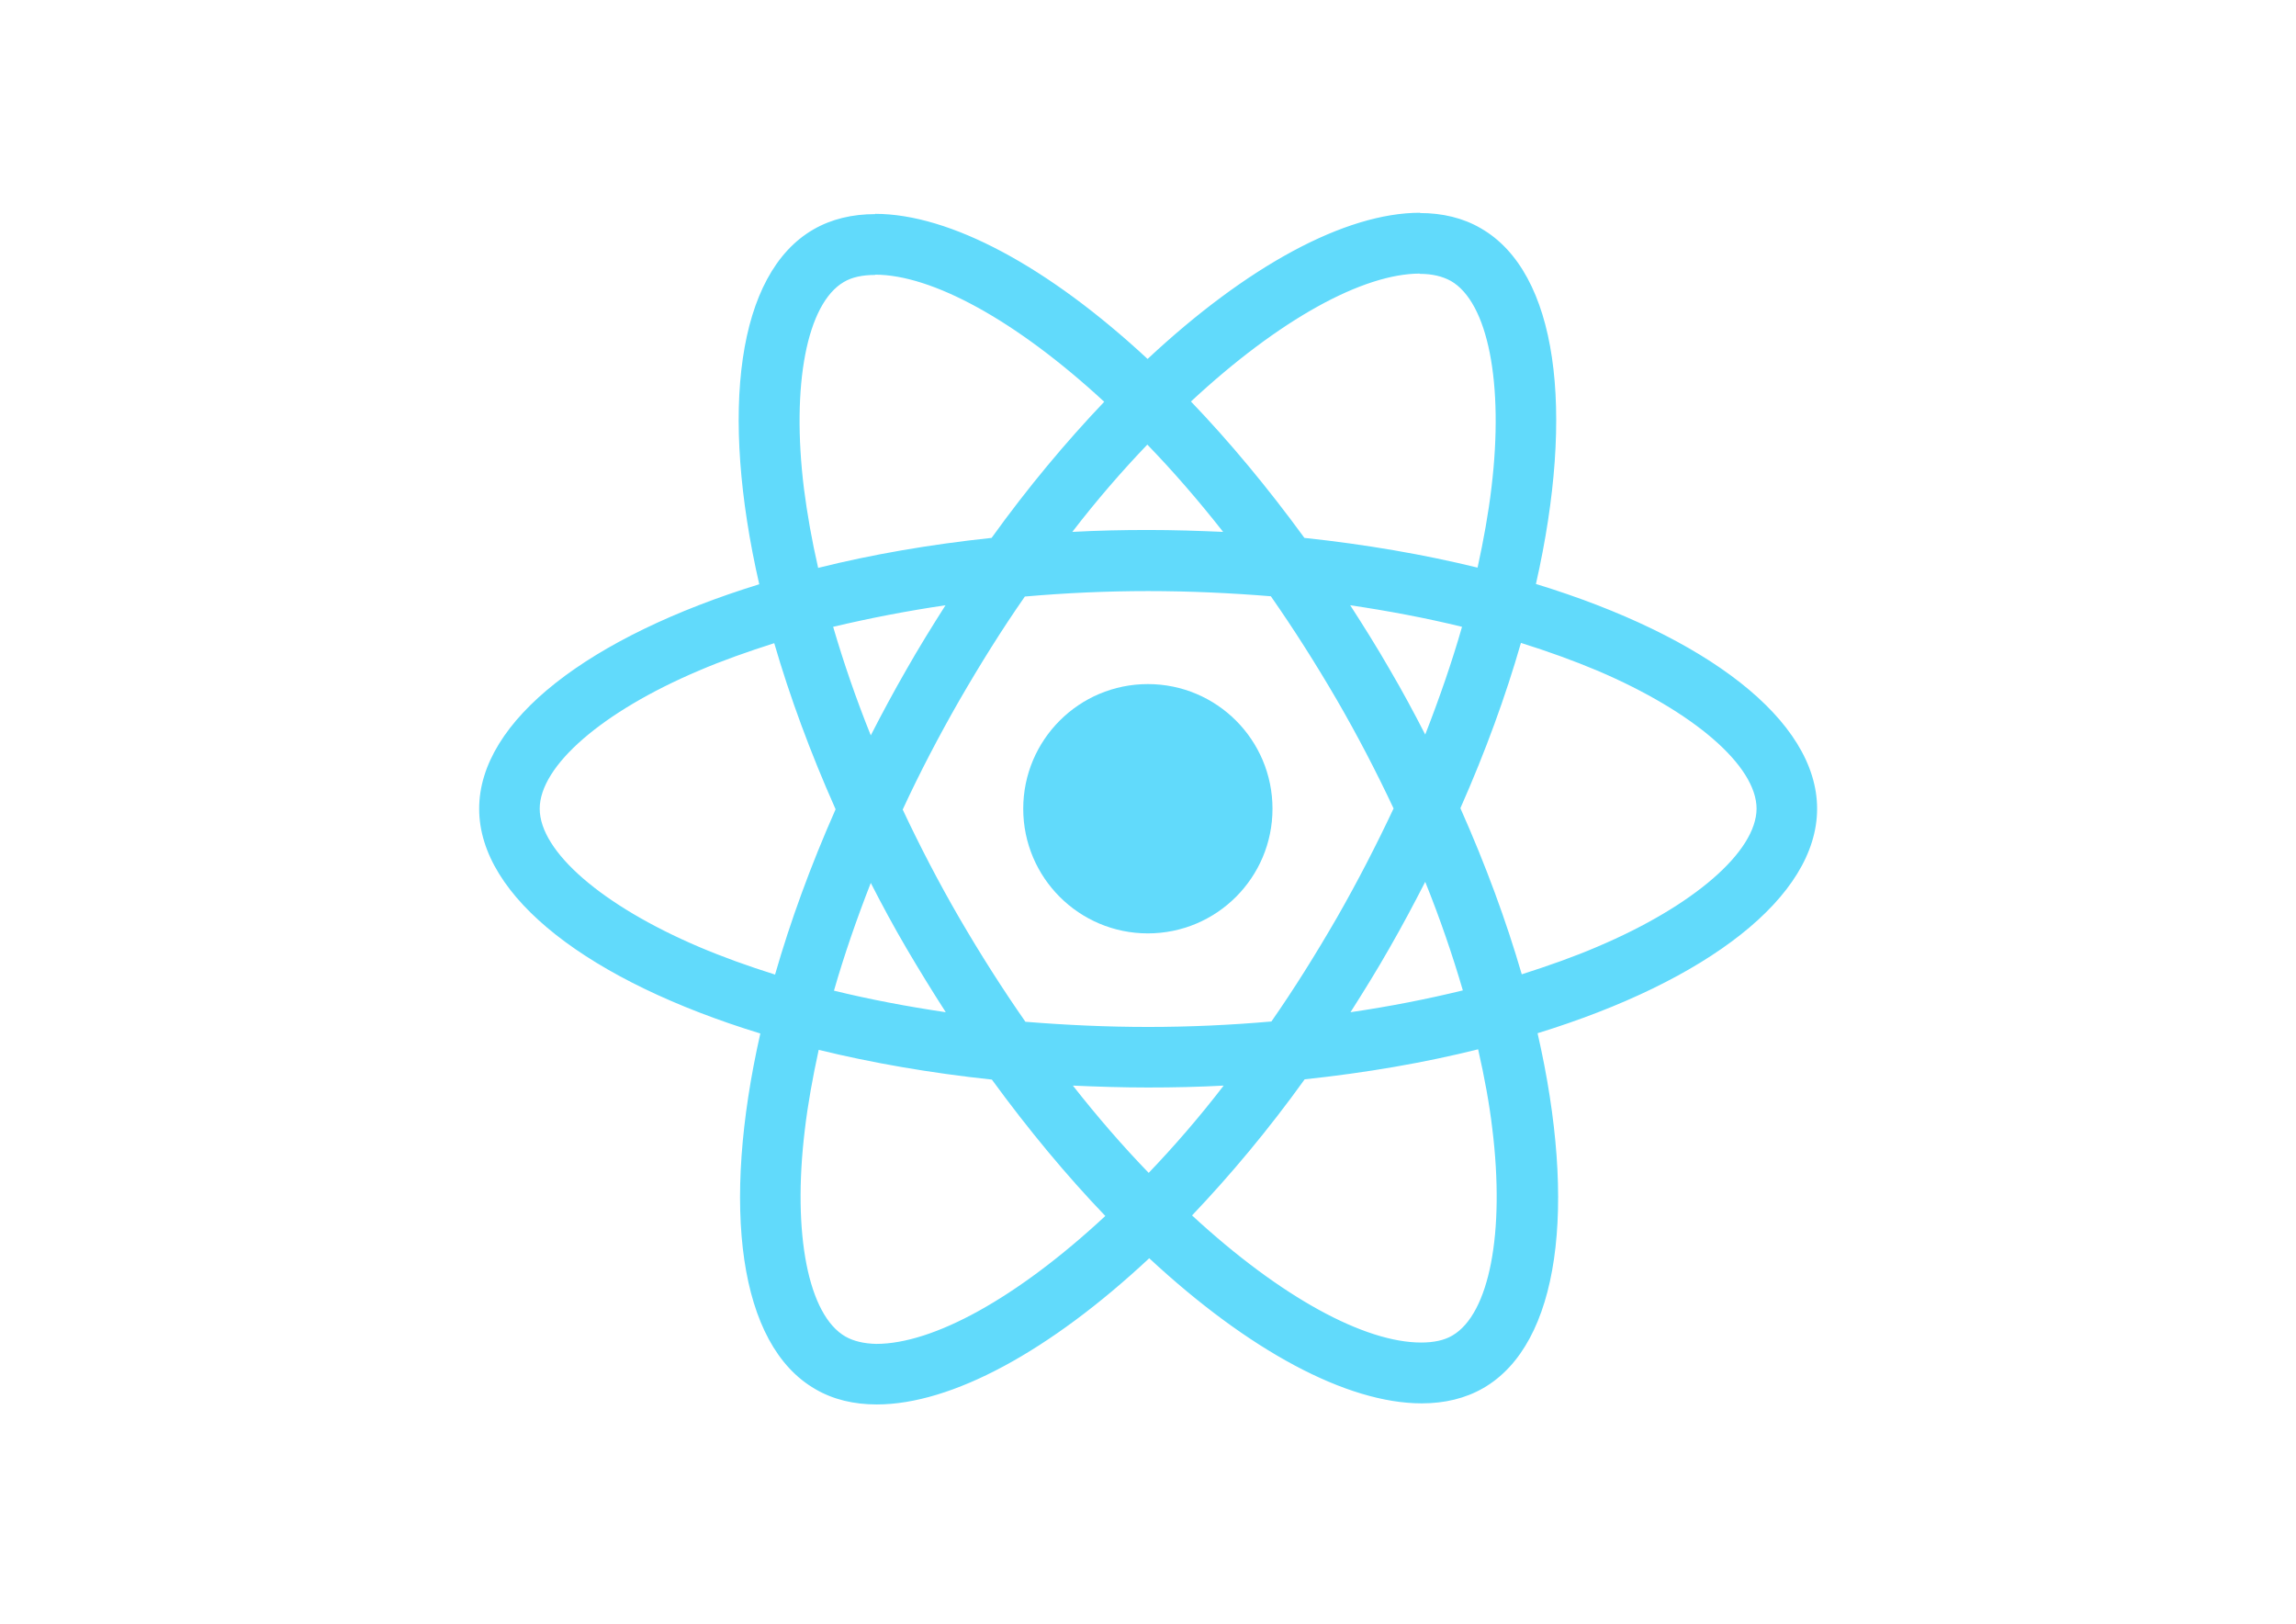
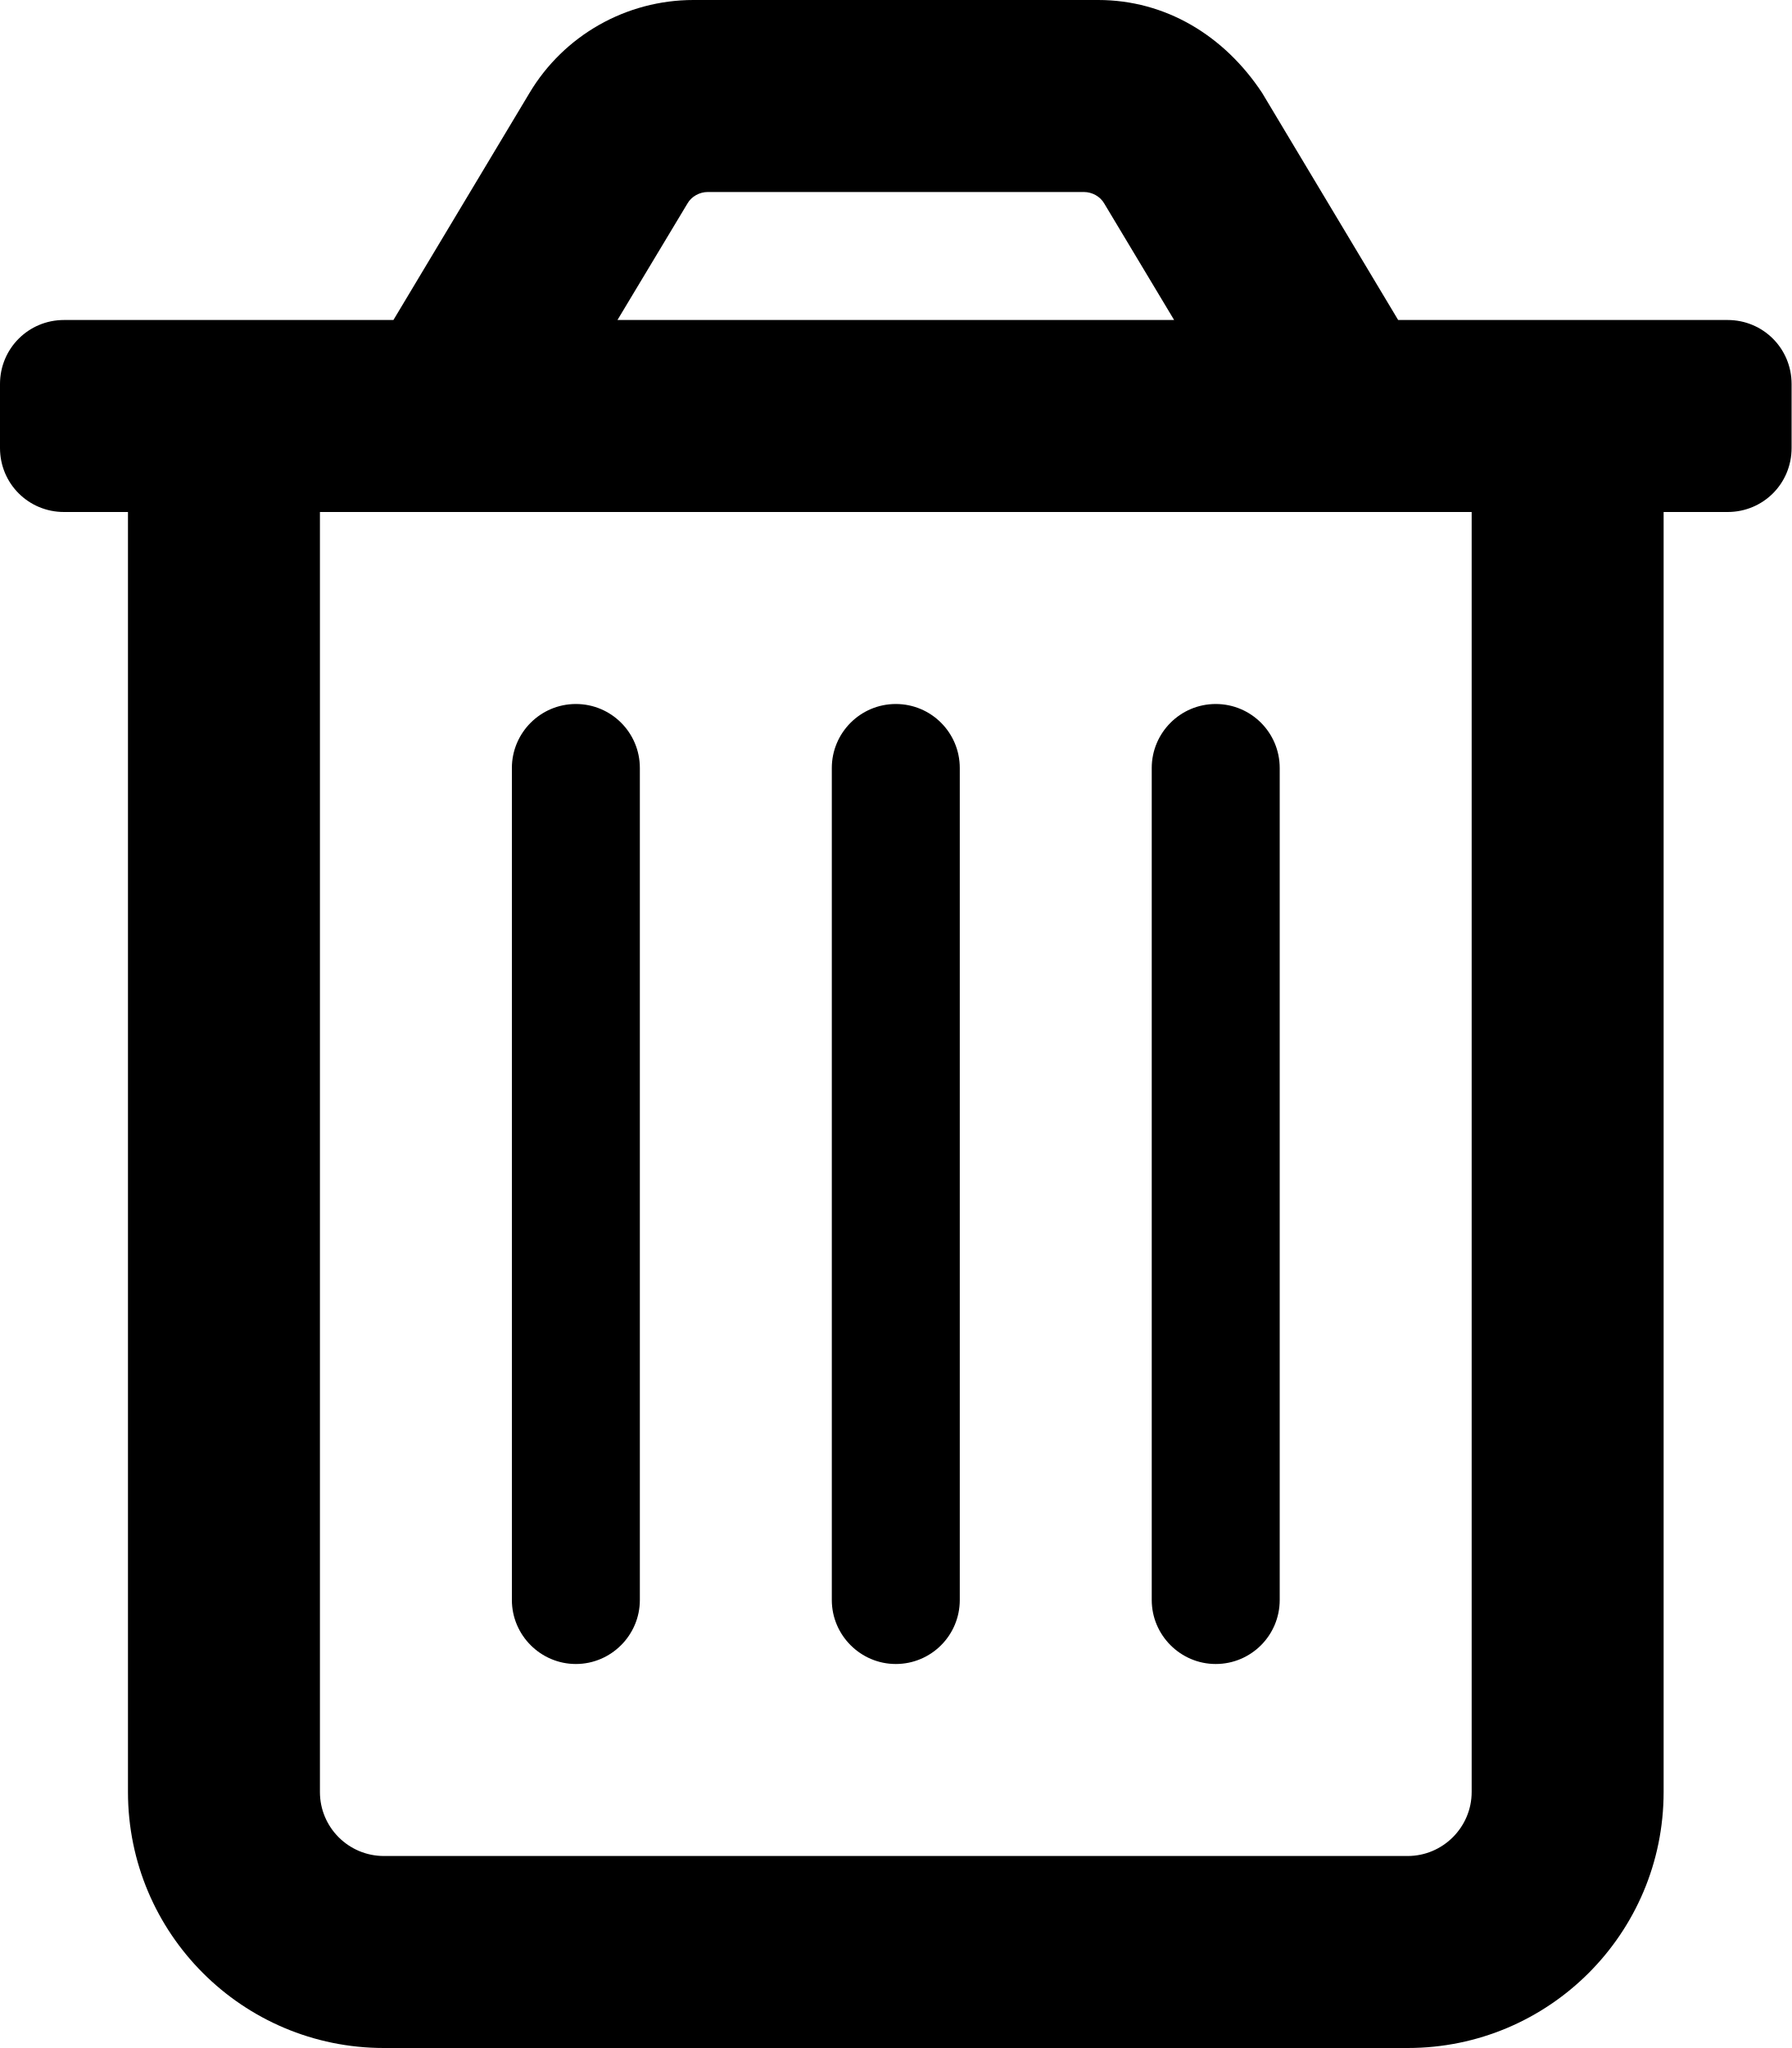
- <svg xmlns="http://www.w3.org/2000/svg" viewBox="0 0 841.9 595.3">
-   <g fill="#61DAFB">
-     <path d="M666.3 296.5c0-32.5-40.7-63.3-103.1-82.4 14.4-63.6 8-114.2-20.2-130.4-6.5-3.8-14.1-5.6-22.4-5.6v22.3c4.6 0 8.3.9 11.4 2.6 13.6 7.8 19.5 37.5 14.9 75.7-1.1 9.4-2.9 19.3-5.1 29.4-19.6-4.8-41-8.5-63.5-10.9-13.5-18.5-27.5-35.3-41.6-50 32.6-30.3 63.2-46.9 84-46.9V78c-27.5 0-63.5 19.6-99.9 53.6-36.4-33.8-72.4-53.2-99.9-53.2v22.3c20.7 0 51.4 16.5 84 46.6-14 14.7-28 31.4-41.3 49.9-22.6 2.4-44 6.1-63.6 11-2.3-10-4-19.7-5.2-29-4.7-38.2 1.1-67.9 14.6-75.8 3-1.8 6.9-2.6 11.5-2.6V78.5c-8.4 0-16 1.8-22.6 5.6-28.1 16.2-34.4 66.7-19.9 130.1-62.2 19.2-102.7 49.9-102.7 82.3 0 32.5 40.7 63.3 103.1 82.4-14.4 63.6-8 114.2 20.2 130.4 6.5 3.8 14.1 5.6 22.5 5.6 27.5 0 63.5-19.6 99.9-53.6 36.4 33.8 72.4 53.2 99.9 53.2 8.4 0 16-1.8 22.6-5.6 28.1-16.2 34.4-66.7 19.9-130.1 62-19.1 102.5-49.9 102.5-82.3zm-130.2-66.7c-3.7 12.9-8.3 26.2-13.5 39.5-4.1-8-8.4-16-13.1-24-4.6-8-9.5-15.8-14.4-23.4 14.2 2.1 27.9 4.7 41 7.9zm-45.8 106.5c-7.8 13.5-15.8 26.3-24.1 38.2-14.9 1.3-30 2-45.2 2-15.1 0-30.2-.7-45-1.9-8.3-11.9-16.4-24.6-24.2-38-7.6-13.1-14.5-26.4-20.8-39.8 6.2-13.4 13.2-26.8 20.7-39.9 7.8-13.5 15.8-26.3 24.1-38.2 14.9-1.3 30-2 45.2-2 15.1 0 30.2.7 45 1.9 8.3 11.9 16.4 24.6 24.2 38 7.6 13.1 14.5 26.4 20.8 39.8-6.3 13.4-13.2 26.8-20.7 39.9zm32.3-13c5.4 13.4 10 26.8 13.8 39.8-13.1 3.2-26.9 5.9-41.2 8 4.9-7.7 9.8-15.6 14.4-23.7 4.6-8 8.9-16.1 13-24.1zM421.2 430c-9.3-9.6-18.6-20.3-27.8-32 9 .4 18.2.7 27.5.7 9.4 0 18.7-.2 27.8-.7-9 11.7-18.3 22.4-27.5 32zm-74.4-58.9c-14.2-2.1-27.9-4.7-41-7.9 3.7-12.9 8.3-26.2 13.5-39.5 4.1 8 8.4 16 13.1 24 4.7 8 9.5 15.8 14.4 23.4zM420.7 163c9.3 9.6 18.6 20.3 27.8 32-9-.4-18.2-.7-27.5-.7-9.4 0-18.7.2-27.8.7 9-11.7 18.3-22.4 27.5-32zm-74 58.9c-4.9 7.7-9.8 15.6-14.4 23.7-4.6 8-8.9 16-13 24-5.4-13.4-10-26.8-13.8-39.8 13.1-3.1 26.9-5.8 41.2-7.9zm-90.5 125.2c-35.4-15.1-58.3-34.9-58.3-50.6 0-15.7 22.9-35.6 58.3-50.6 8.6-3.7 18-7 27.7-10.1 5.7 19.6 13.2 40 22.5 60.9-9.2 20.8-16.6 41.1-22.2 60.6-9.9-3.1-19.3-6.5-28-10.2zM310 490c-13.6-7.8-19.5-37.5-14.9-75.7 1.1-9.4 2.9-19.3 5.1-29.4 19.6 4.8 41 8.5 63.5 10.9 13.5 18.5 27.5 35.3 41.6 50-32.6 30.3-63.2 46.9-84 46.9-4.5-.1-8.3-1-11.3-2.7zm237.2-76.2c4.7 38.2-1.1 67.9-14.6 75.8-3 1.8-6.9 2.6-11.5 2.6-20.7 0-51.4-16.5-84-46.6 14-14.7 28-31.4 41.3-49.9 22.6-2.4 44-6.1 63.6-11 2.3 10.1 4.1 19.8 5.2 29.1zm38.5-66.7c-8.6 3.7-18 7-27.7 10.1-5.7-19.6-13.2-40-22.5-60.9 9.2-20.8 16.6-41.1 22.2-60.6 9.9 3.1 19.3 6.5 28.1 10.2 35.4 15.1 58.3 34.9 58.3 50.6-.1 15.7-23 35.6-58.4 50.6zM320.8 78.4z" />
-     <circle cx="420.9" cy="296.5" r="45.7" />
-     <path d="M520.5 78.1z" />
-   </g>
+ <svg xmlns="http://www.w3.org/2000/svg" viewBox="0 0 448 512">
+   <path d="M432 80h-82.38l-34-56.75C306.1 8.827 291.4 0 274.6 0H173.4C156.6 0 141 8.827 132.4 23.25L98.38 80H16C7.125 80 0 87.13 0 96v16C0 120.9 7.125 128 16 128H32v320c0 35.35 28.65 64 64 64h256c35.35 0 64-28.65 64-64V128h16C440.9 128 448 120.9 448 112V96C448 87.13 440.9 80 432 80zM171.9 50.88C172.9 49.13 174.9 48 177 48h94c2.125 0 4.125 1.125 5.125 2.875L293.6 80H154.4L171.9 50.88zM352 464H96c-8.837 0-16-7.163-16-16V128h288v320C368 456.8 360.8 464 352 464zM224 416c8.844 0 16-7.156 16-16V192c0-8.844-7.156-16-16-16S208 183.2 208 192v208C208 408.8 215.2 416 224 416zM144 416C152.8 416 160 408.8 160 400V192c0-8.844-7.156-16-16-16S128 183.2 128 192v208C128 408.8 135.2 416 144 416zM304 416c8.844 0 16-7.156 16-16V192c0-8.844-7.156-16-16-16S288 183.2 288 192v208C288 408.8 295.2 416 304 416z" />
</svg>
